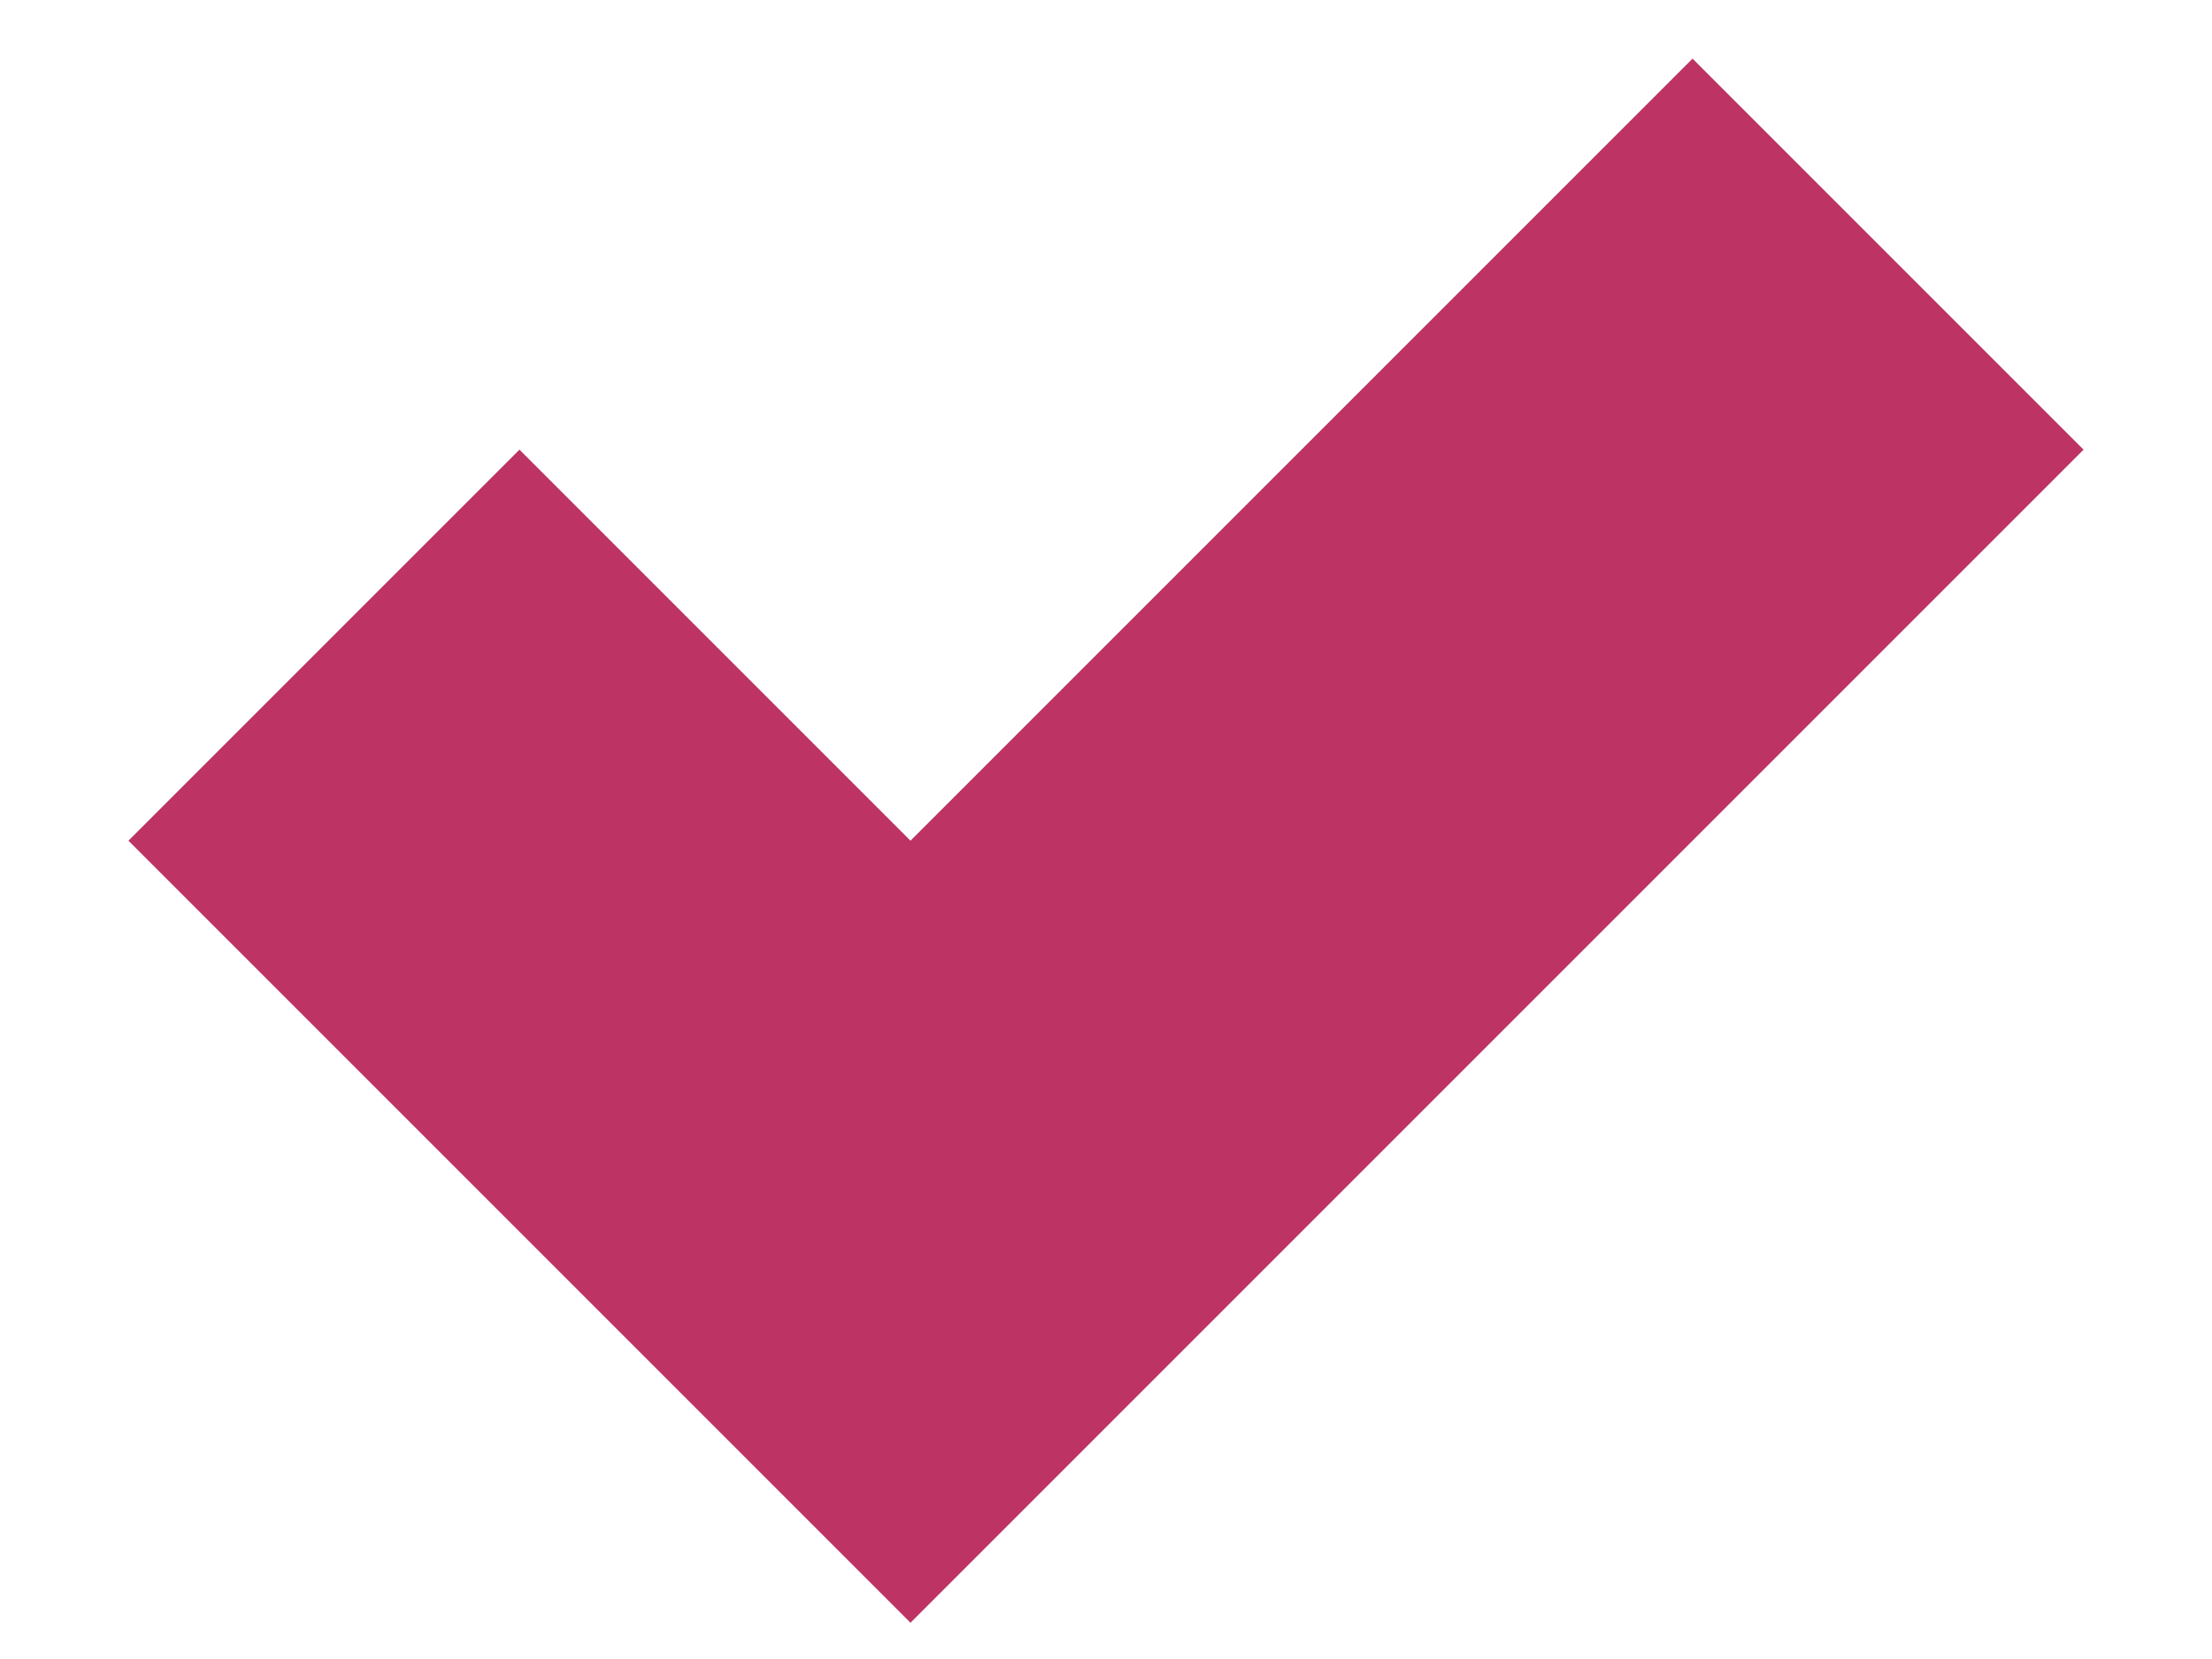
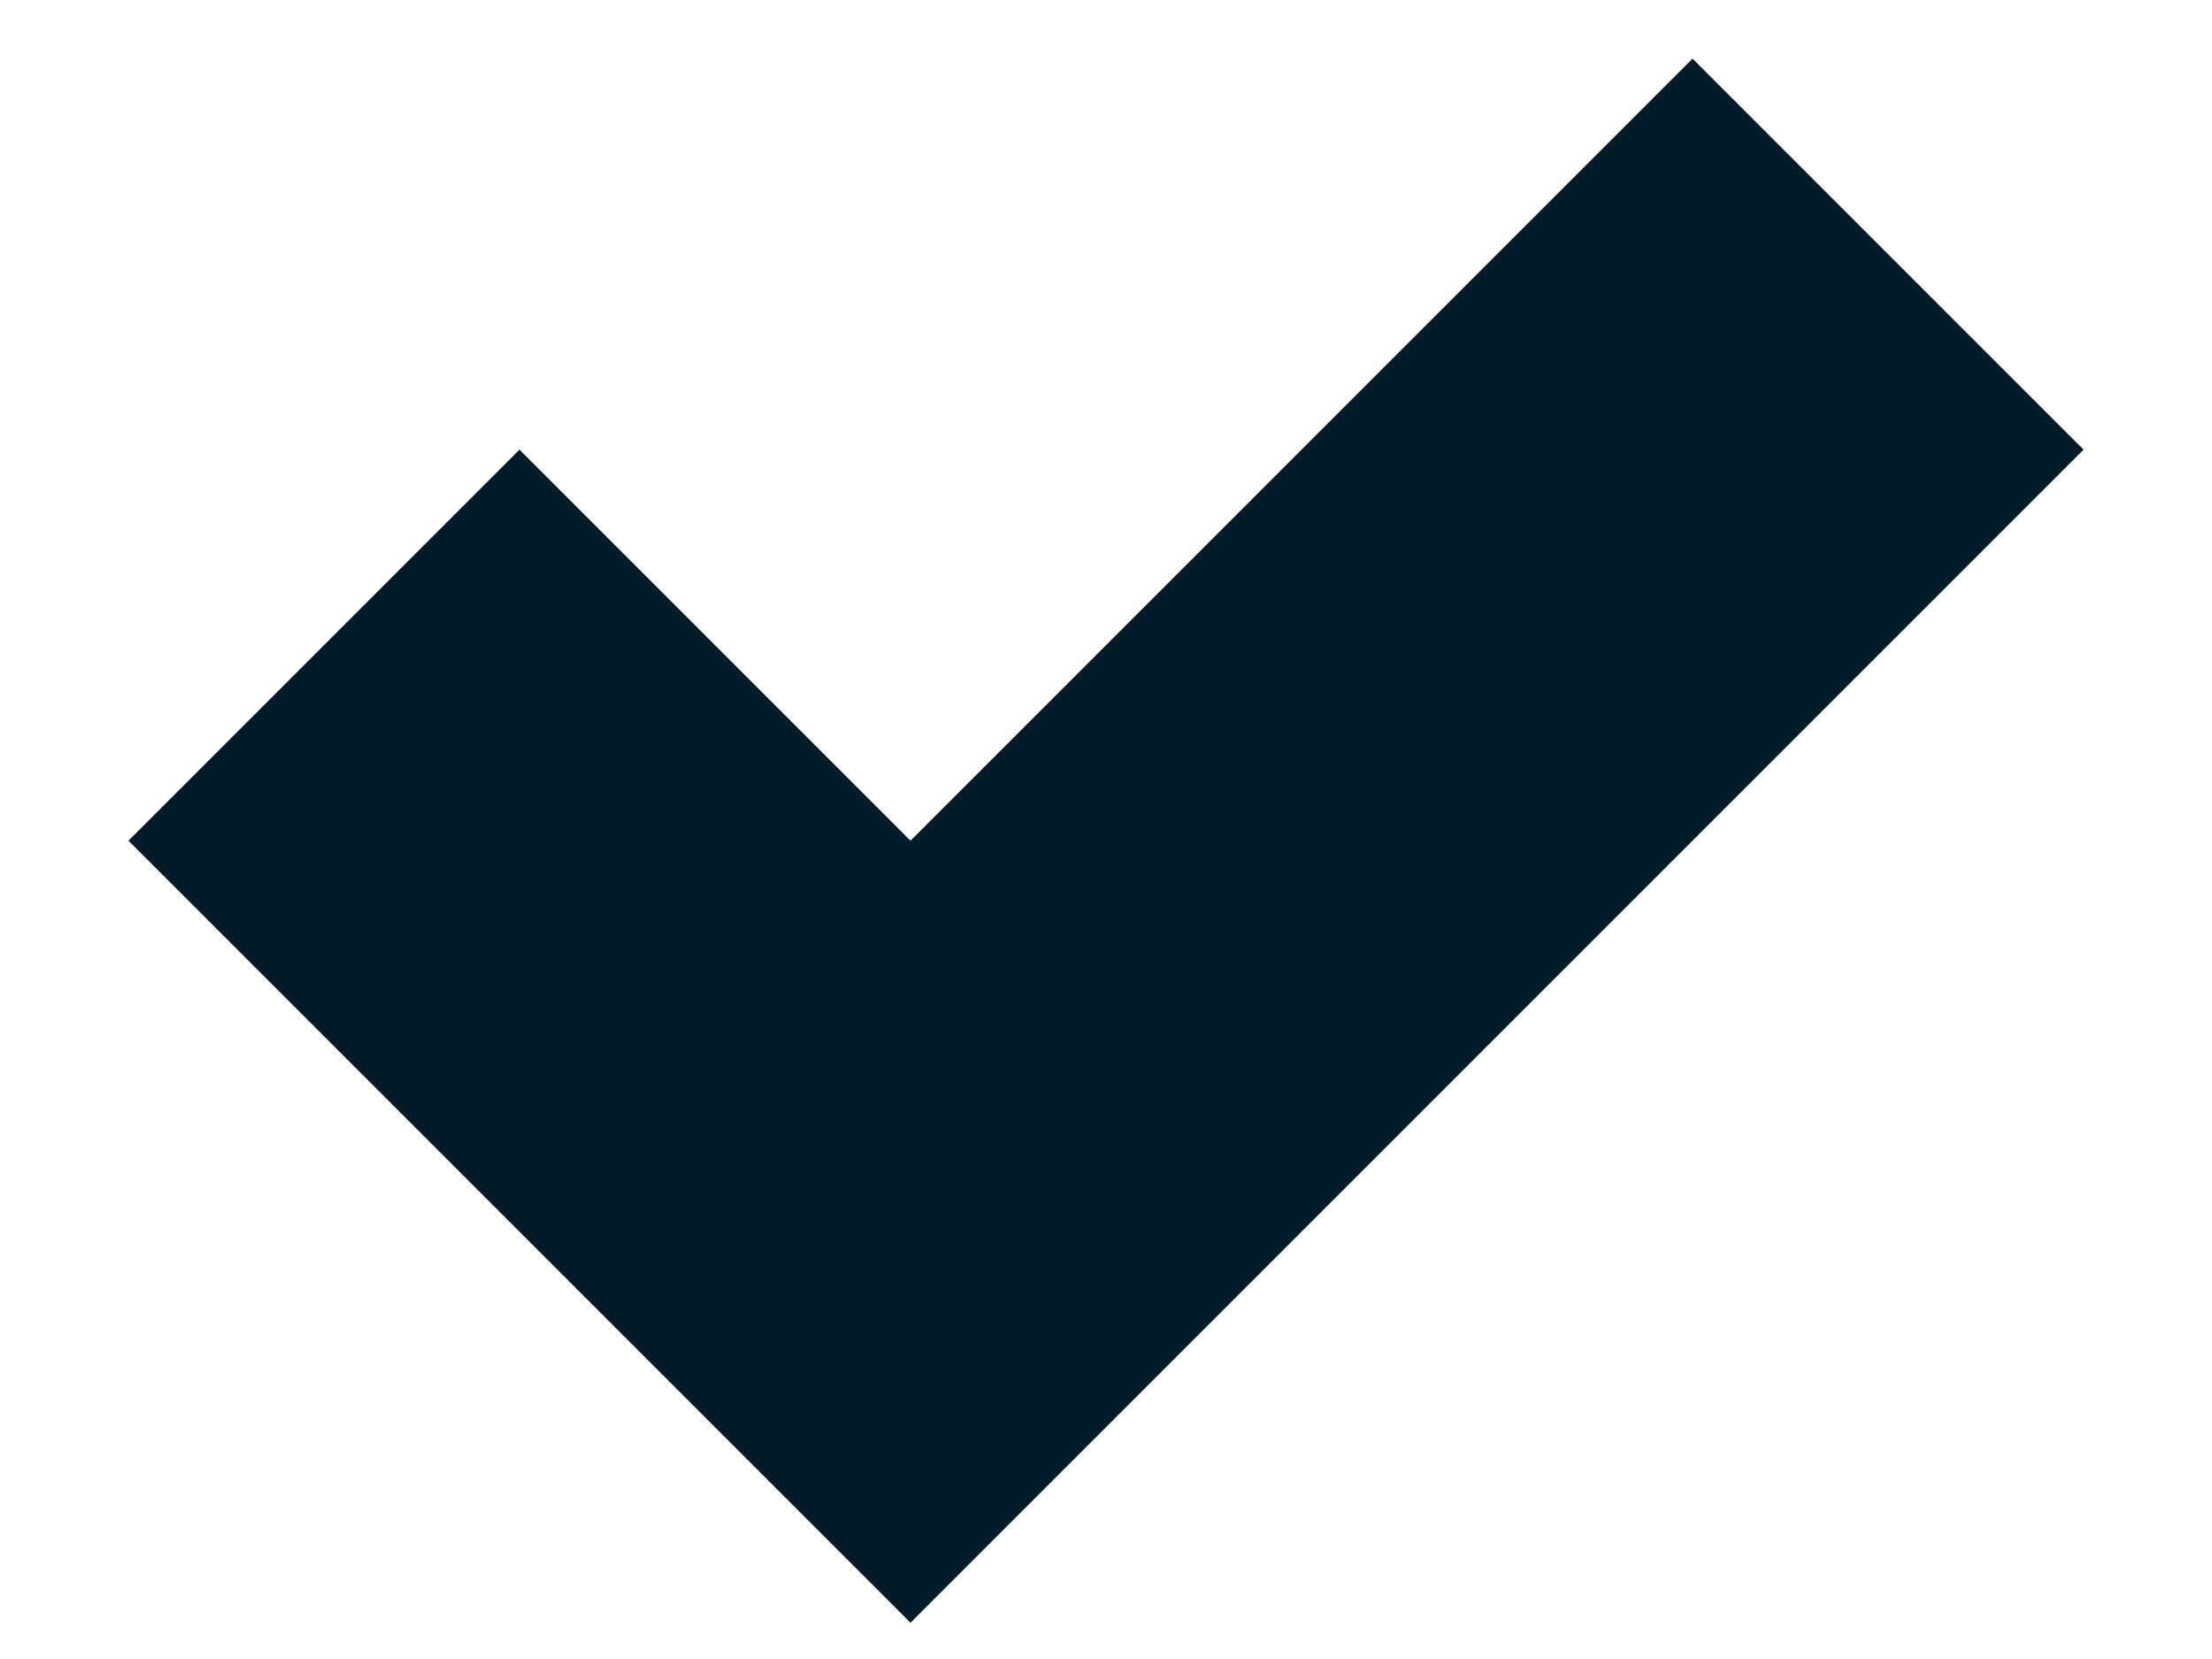
<svg xmlns="http://www.w3.org/2000/svg" width="12px" height="9px" viewBox="0 0 12 9" version="1.1">
  <g id="Page-ver.-3" stroke="none" stroke-width="1" fill="none" fill-rule="evenodd">
-     <g id="Mappr-Filters" transform="translate(-356, -161)" fill="#BC3364">
+     <g id="Mappr-Filters" transform="translate(-356, -161)" fill="#001C29">
      <g id="Content" transform="translate(213, 20)">
        <g id="Filters" transform="translate(20, 20)">
          <g id="Tags" transform="translate(22, 116)">
            <g id="tag" transform="translate(97, 0)">
              <path d="M7,13 L7,10 L10,10 L10,4 L13,4 L13,13 L7,13 Z" id="Combined-Shape" transform="translate(10, 8.5) rotate(45) translate(-10, -8.5) " />
            </g>
          </g>
        </g>
      </g>
    </g>
  </g>
</svg>
